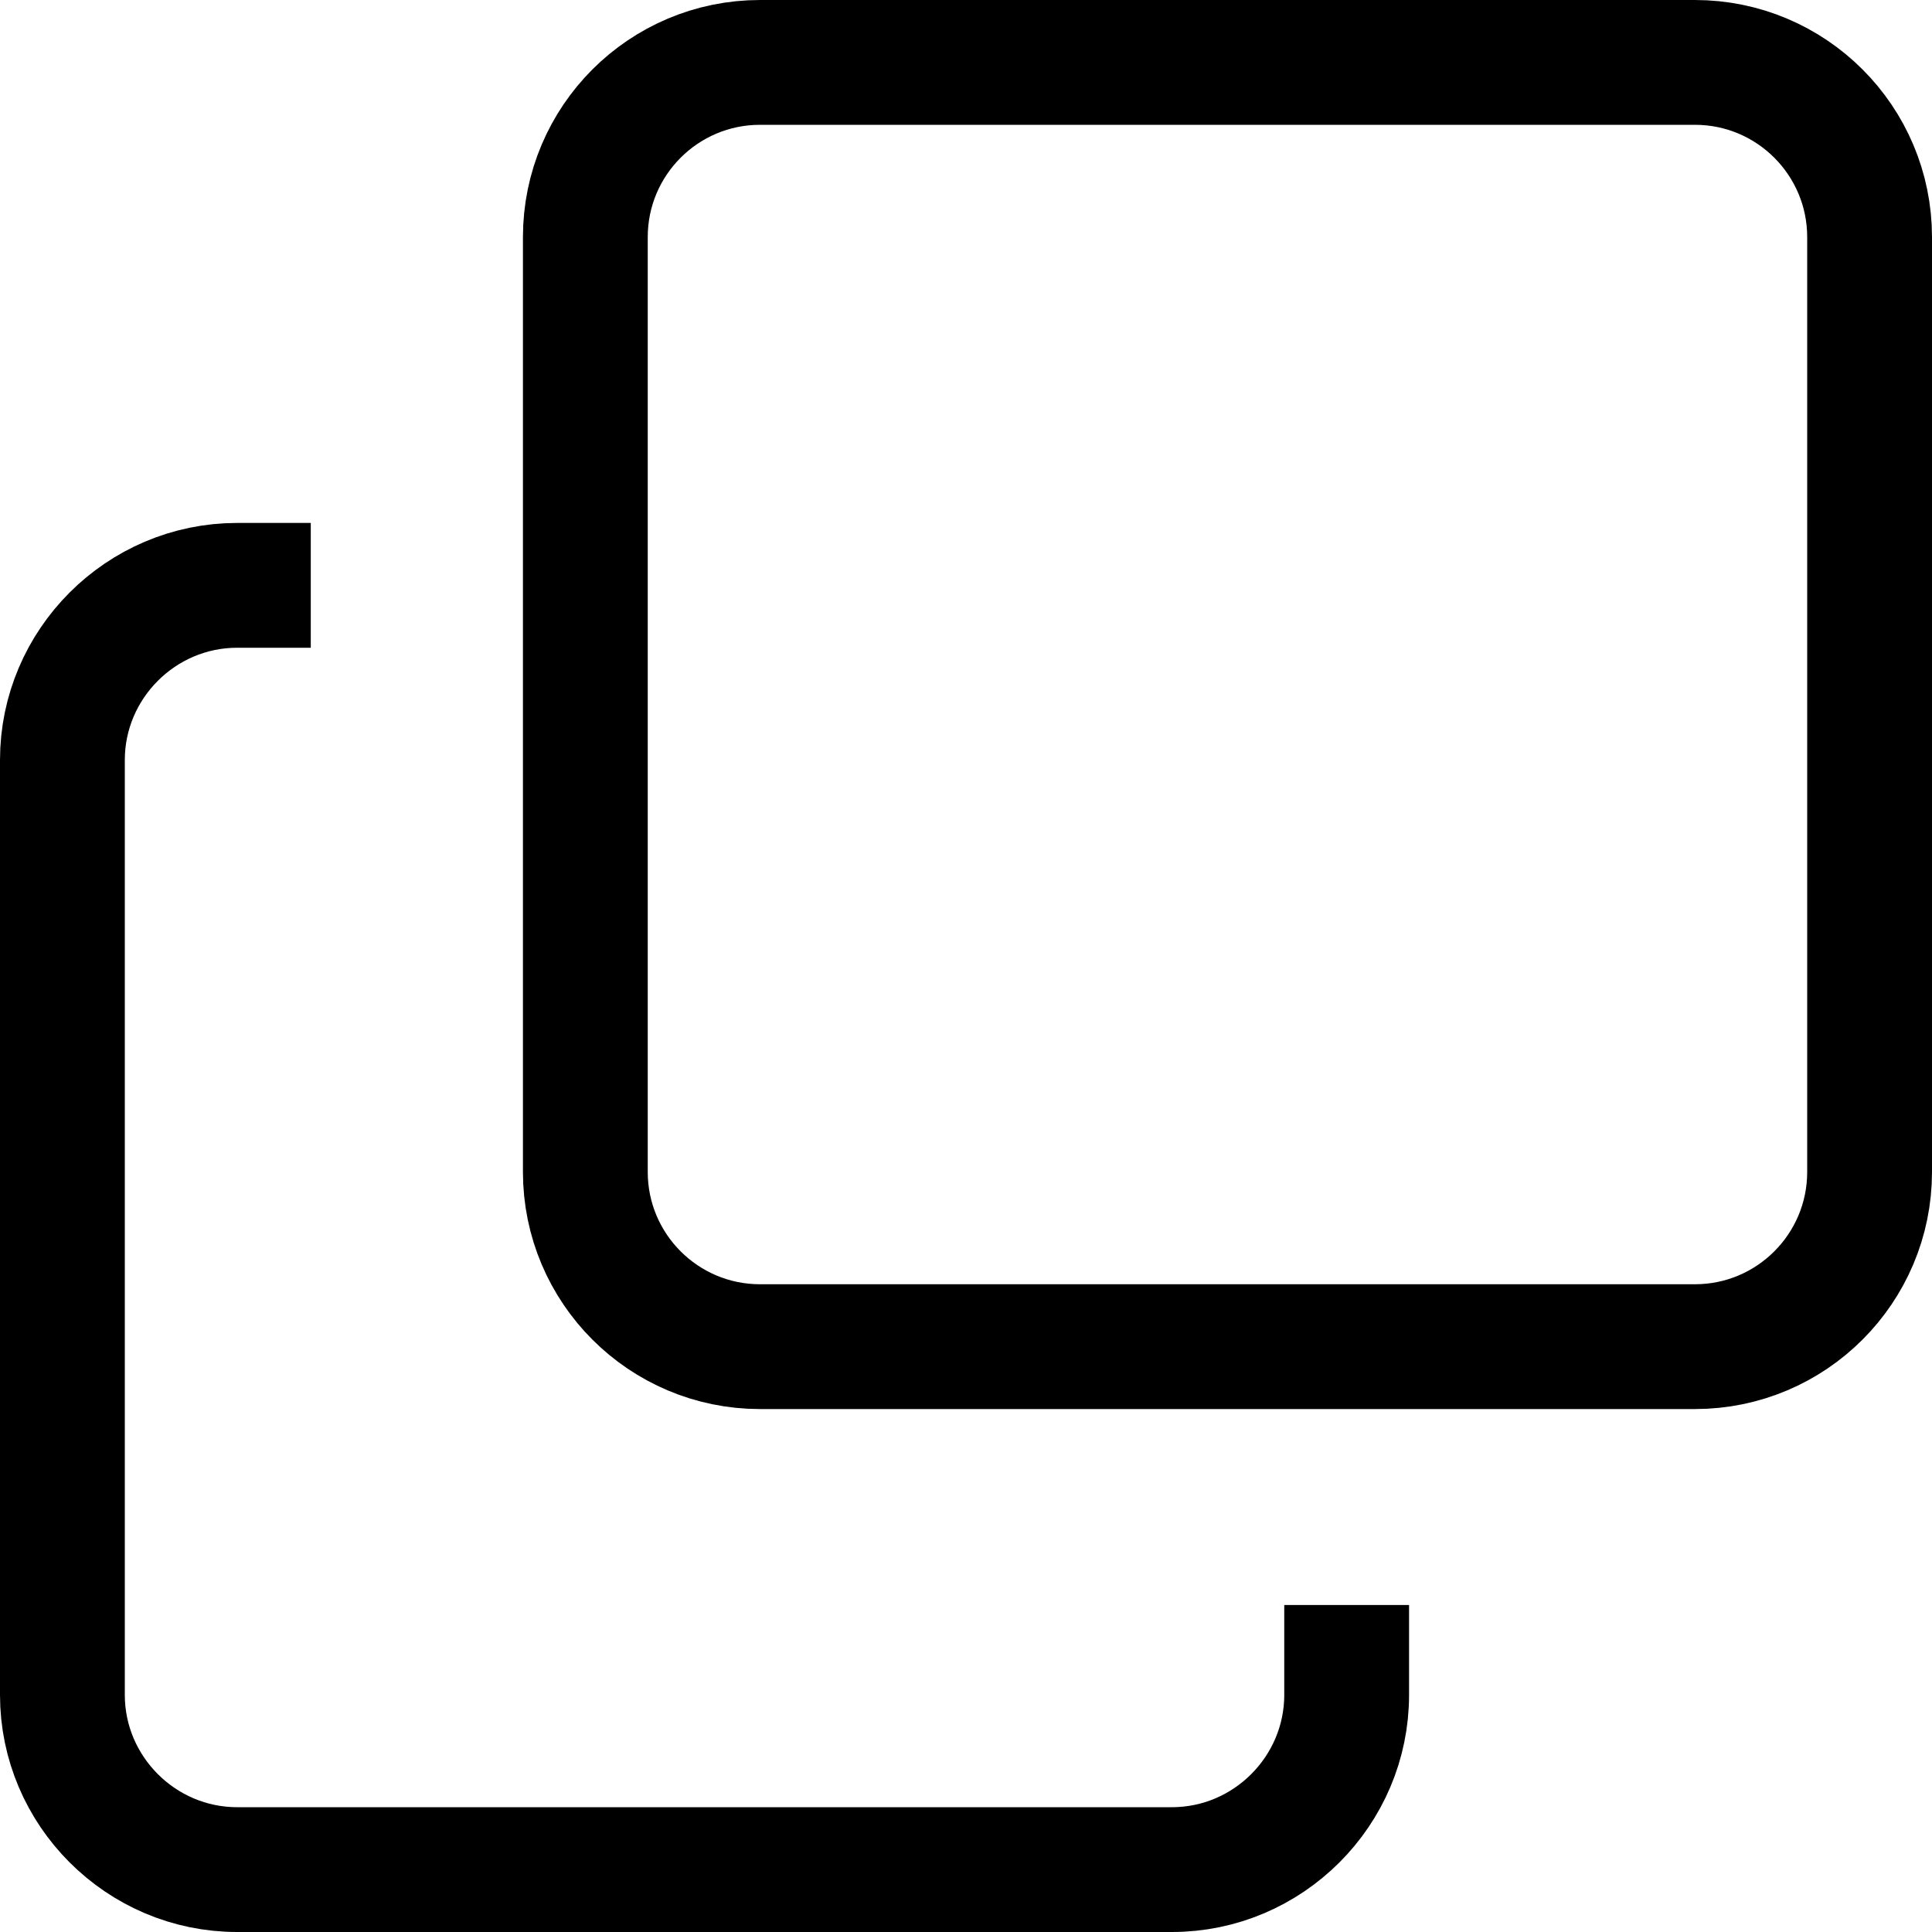
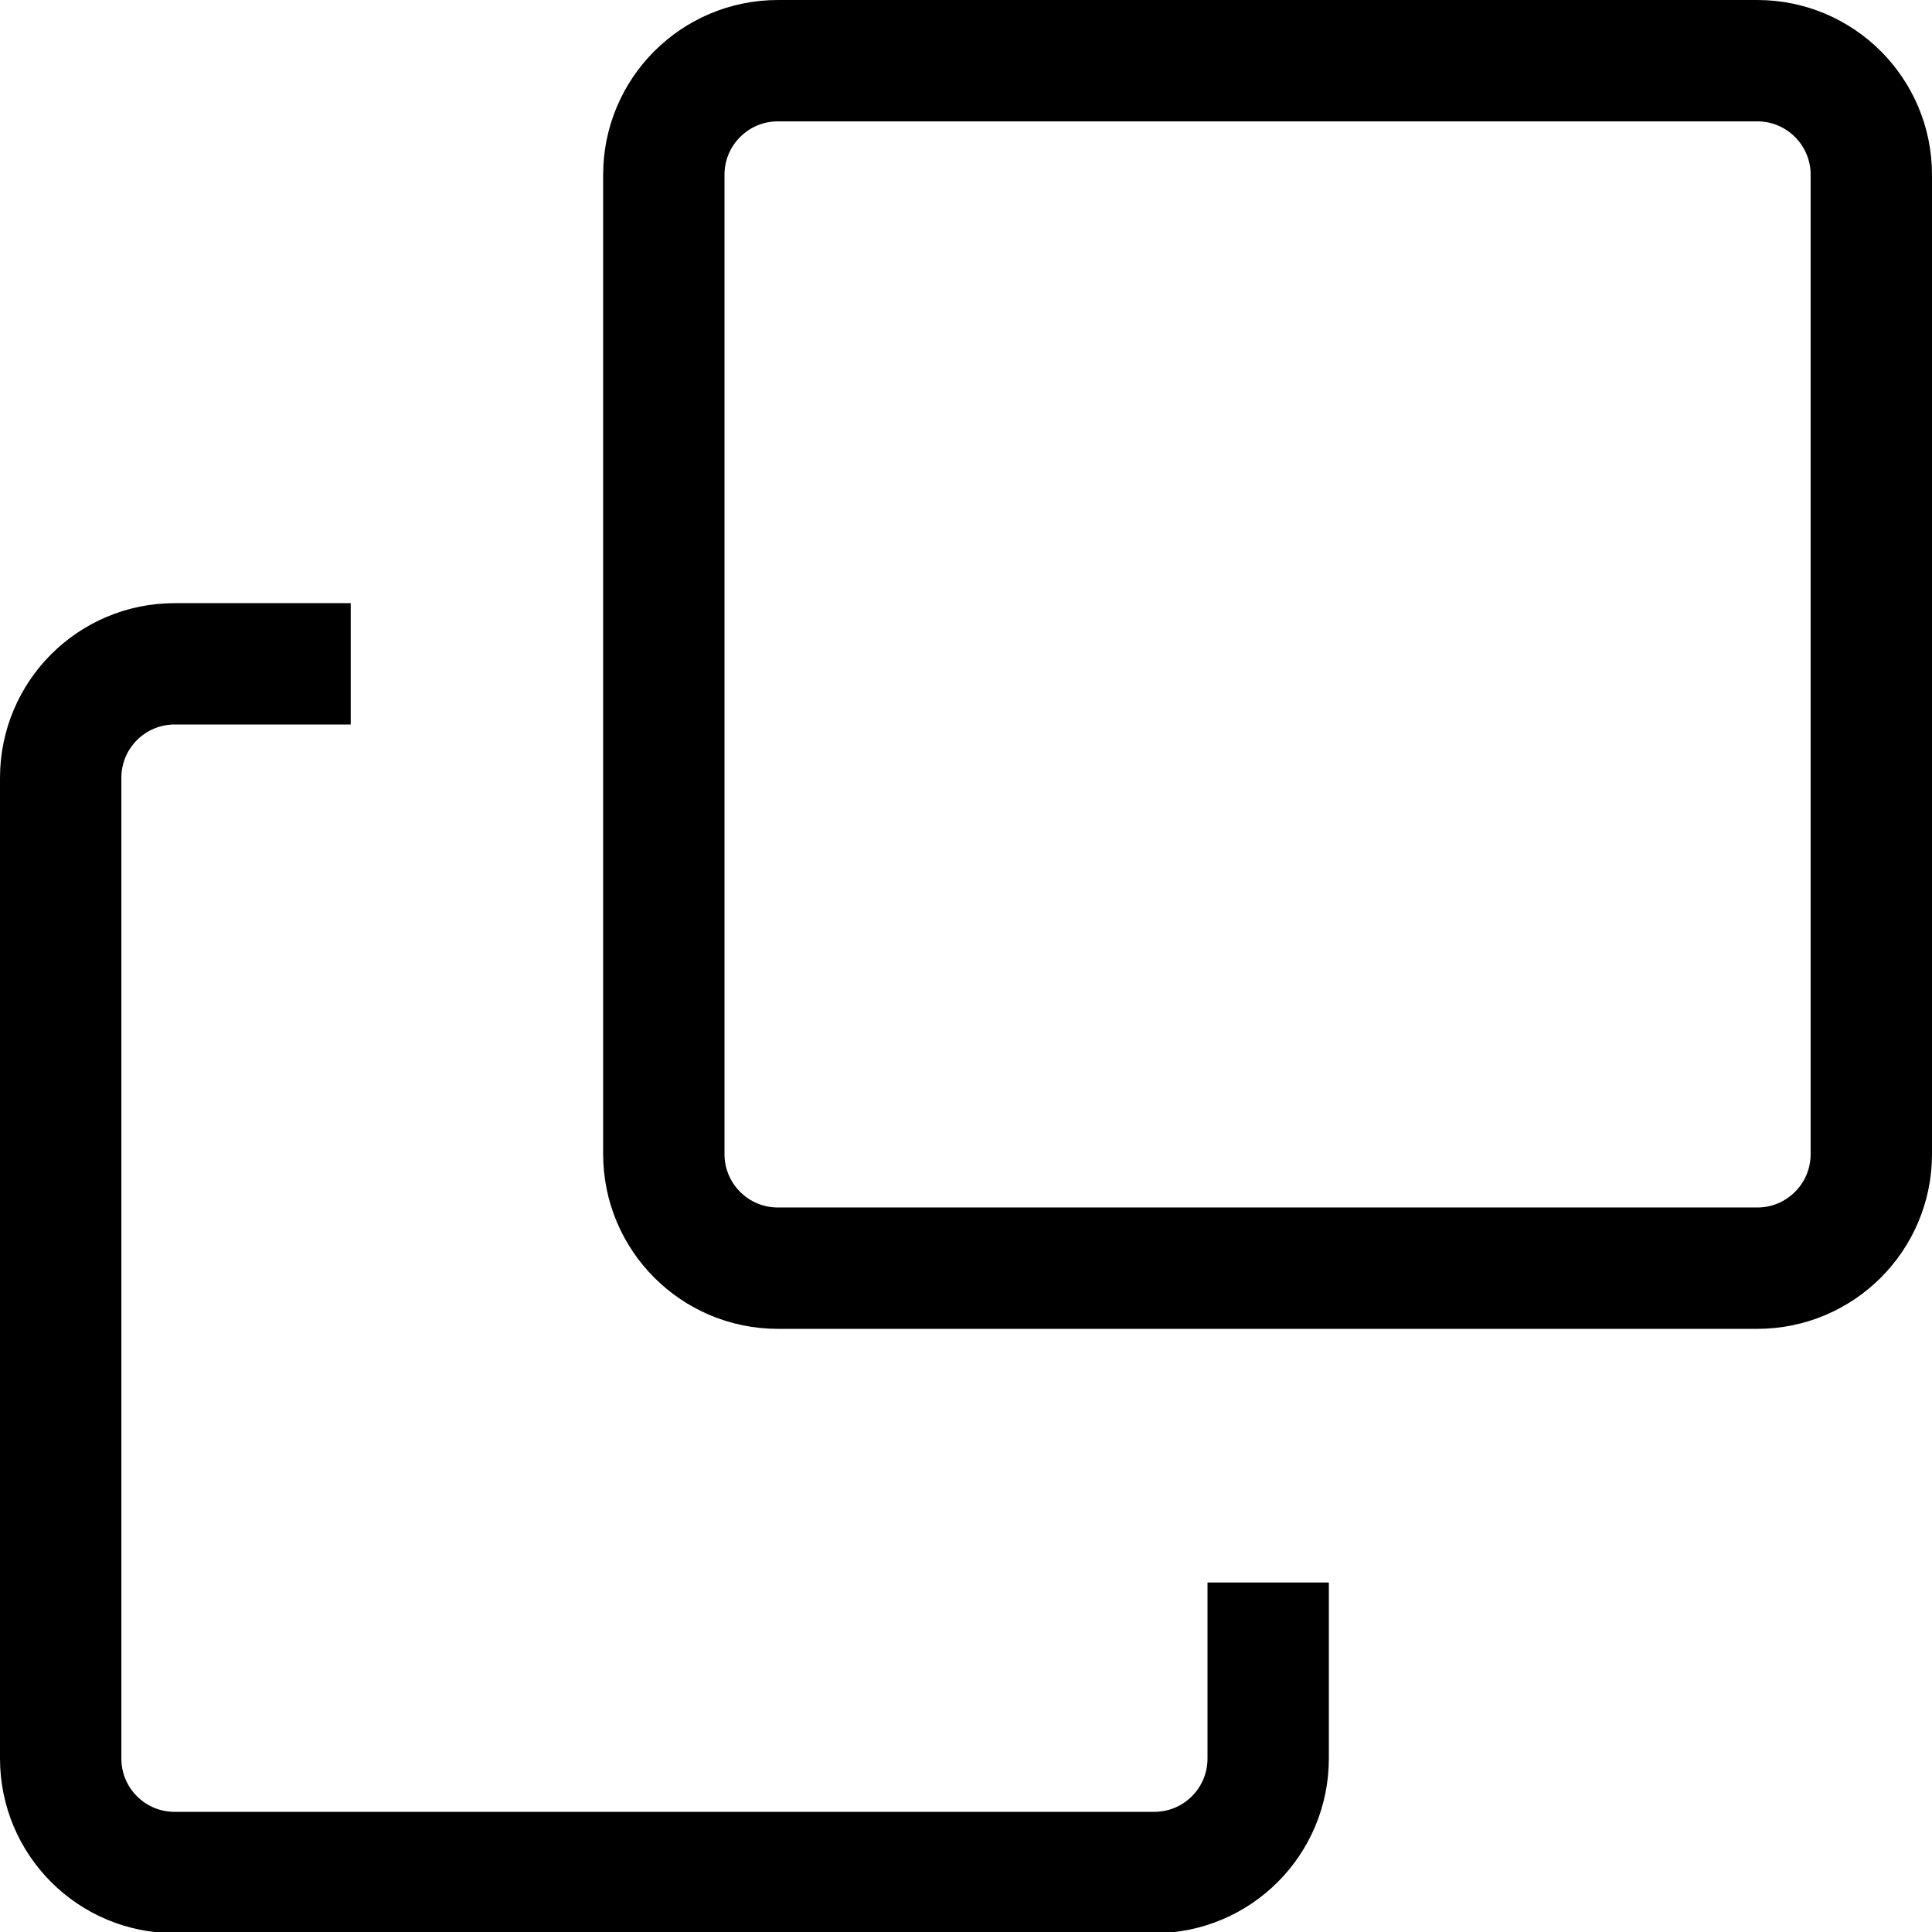
- <svg xmlns="http://www.w3.org/2000/svg" id="uuid-d4bff3d9-0ea7-4ff1-b707-948d96d34e23" width="15.48" height="15.48" viewBox="0 0 15.48 15.48">
-   <rect x="4.69" y=".5" width="10.29" height="10.29" rx="1.4" ry="1.4" fill="none" stroke="#000" stroke-linejoin="round" />
-   <path d="m10.79,12.86v.72c0,.77-.63,1.4-1.4,1.4H1.9c-.77,0-1.4-.63-1.4-1.4v-7.49c0-.77.63-1.4,1.4-1.4h.59" fill="none" stroke="#000" stroke-linejoin="round" />
+ <svg xmlns="http://www.w3.org/2000/svg" id="Layer_1" data-name="Layer 1" viewBox="0 0 15.92 15.92">
+   <defs>
+     <style>
+       .cls-1 {
+         fill: none;
+         stroke: #000;
+         stroke-miterlimit: 10;
+       }
+     </style>
+   </defs>
+   <rect class="cls-1" x="5.47" y=".5" width="9.95" height="9.95" rx=".94" ry=".94" />
+   <path class="cls-1" d="m10.45,13.04v1.45c0,.52-.42.94-.94.94H1.44c-.52,0-.94-.42-.94-.94V6.41c0-.52.42-.94.94-.94h1.45" />
</svg>
